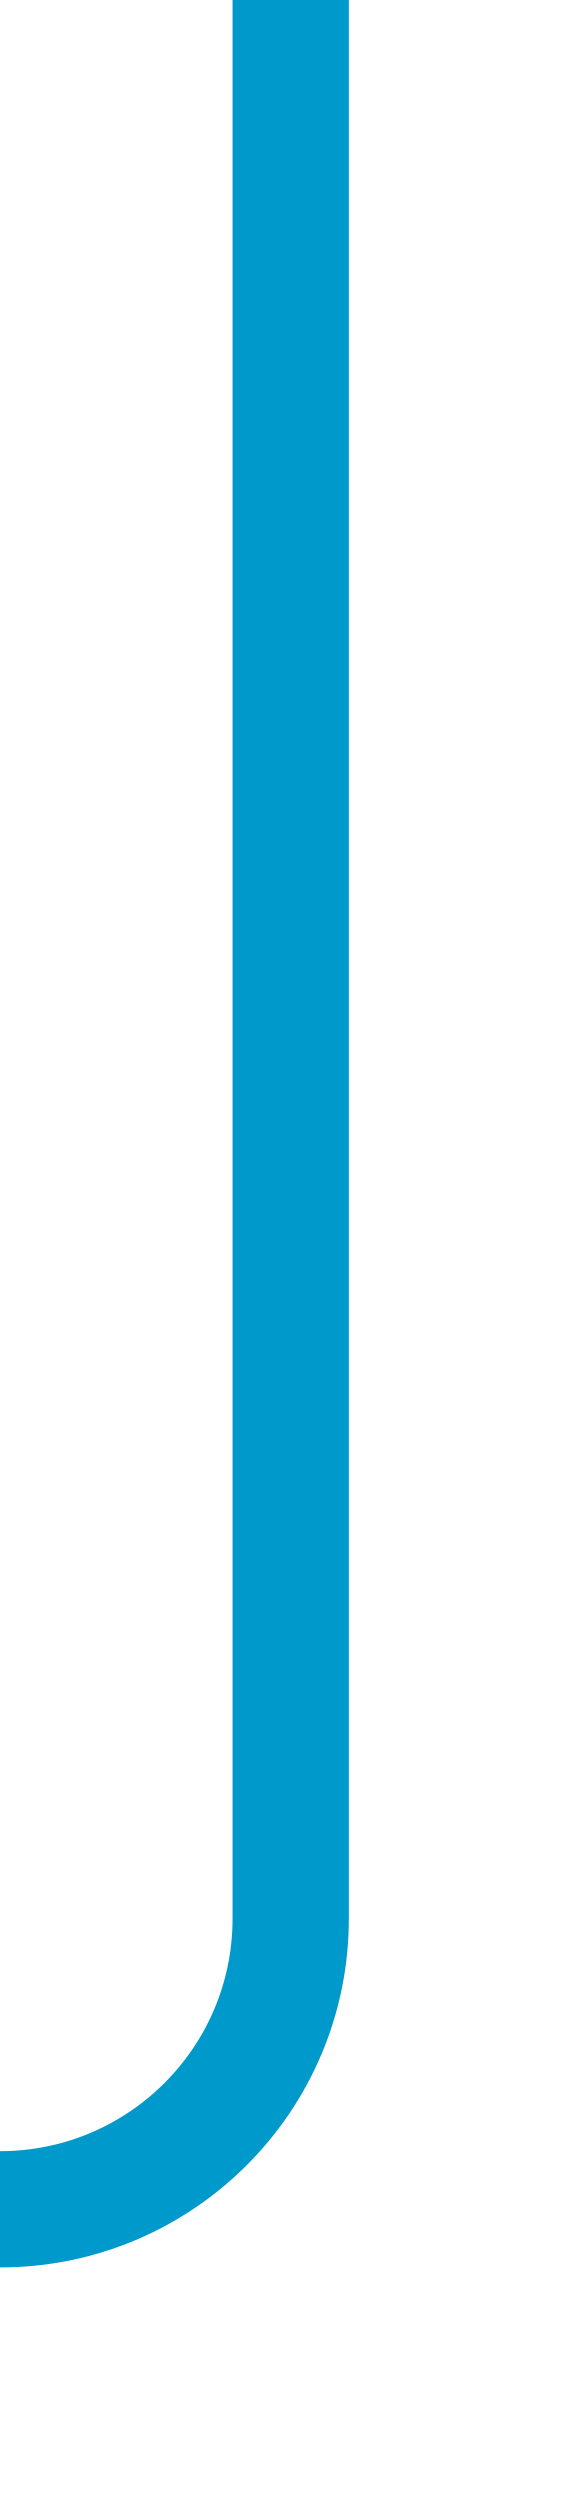
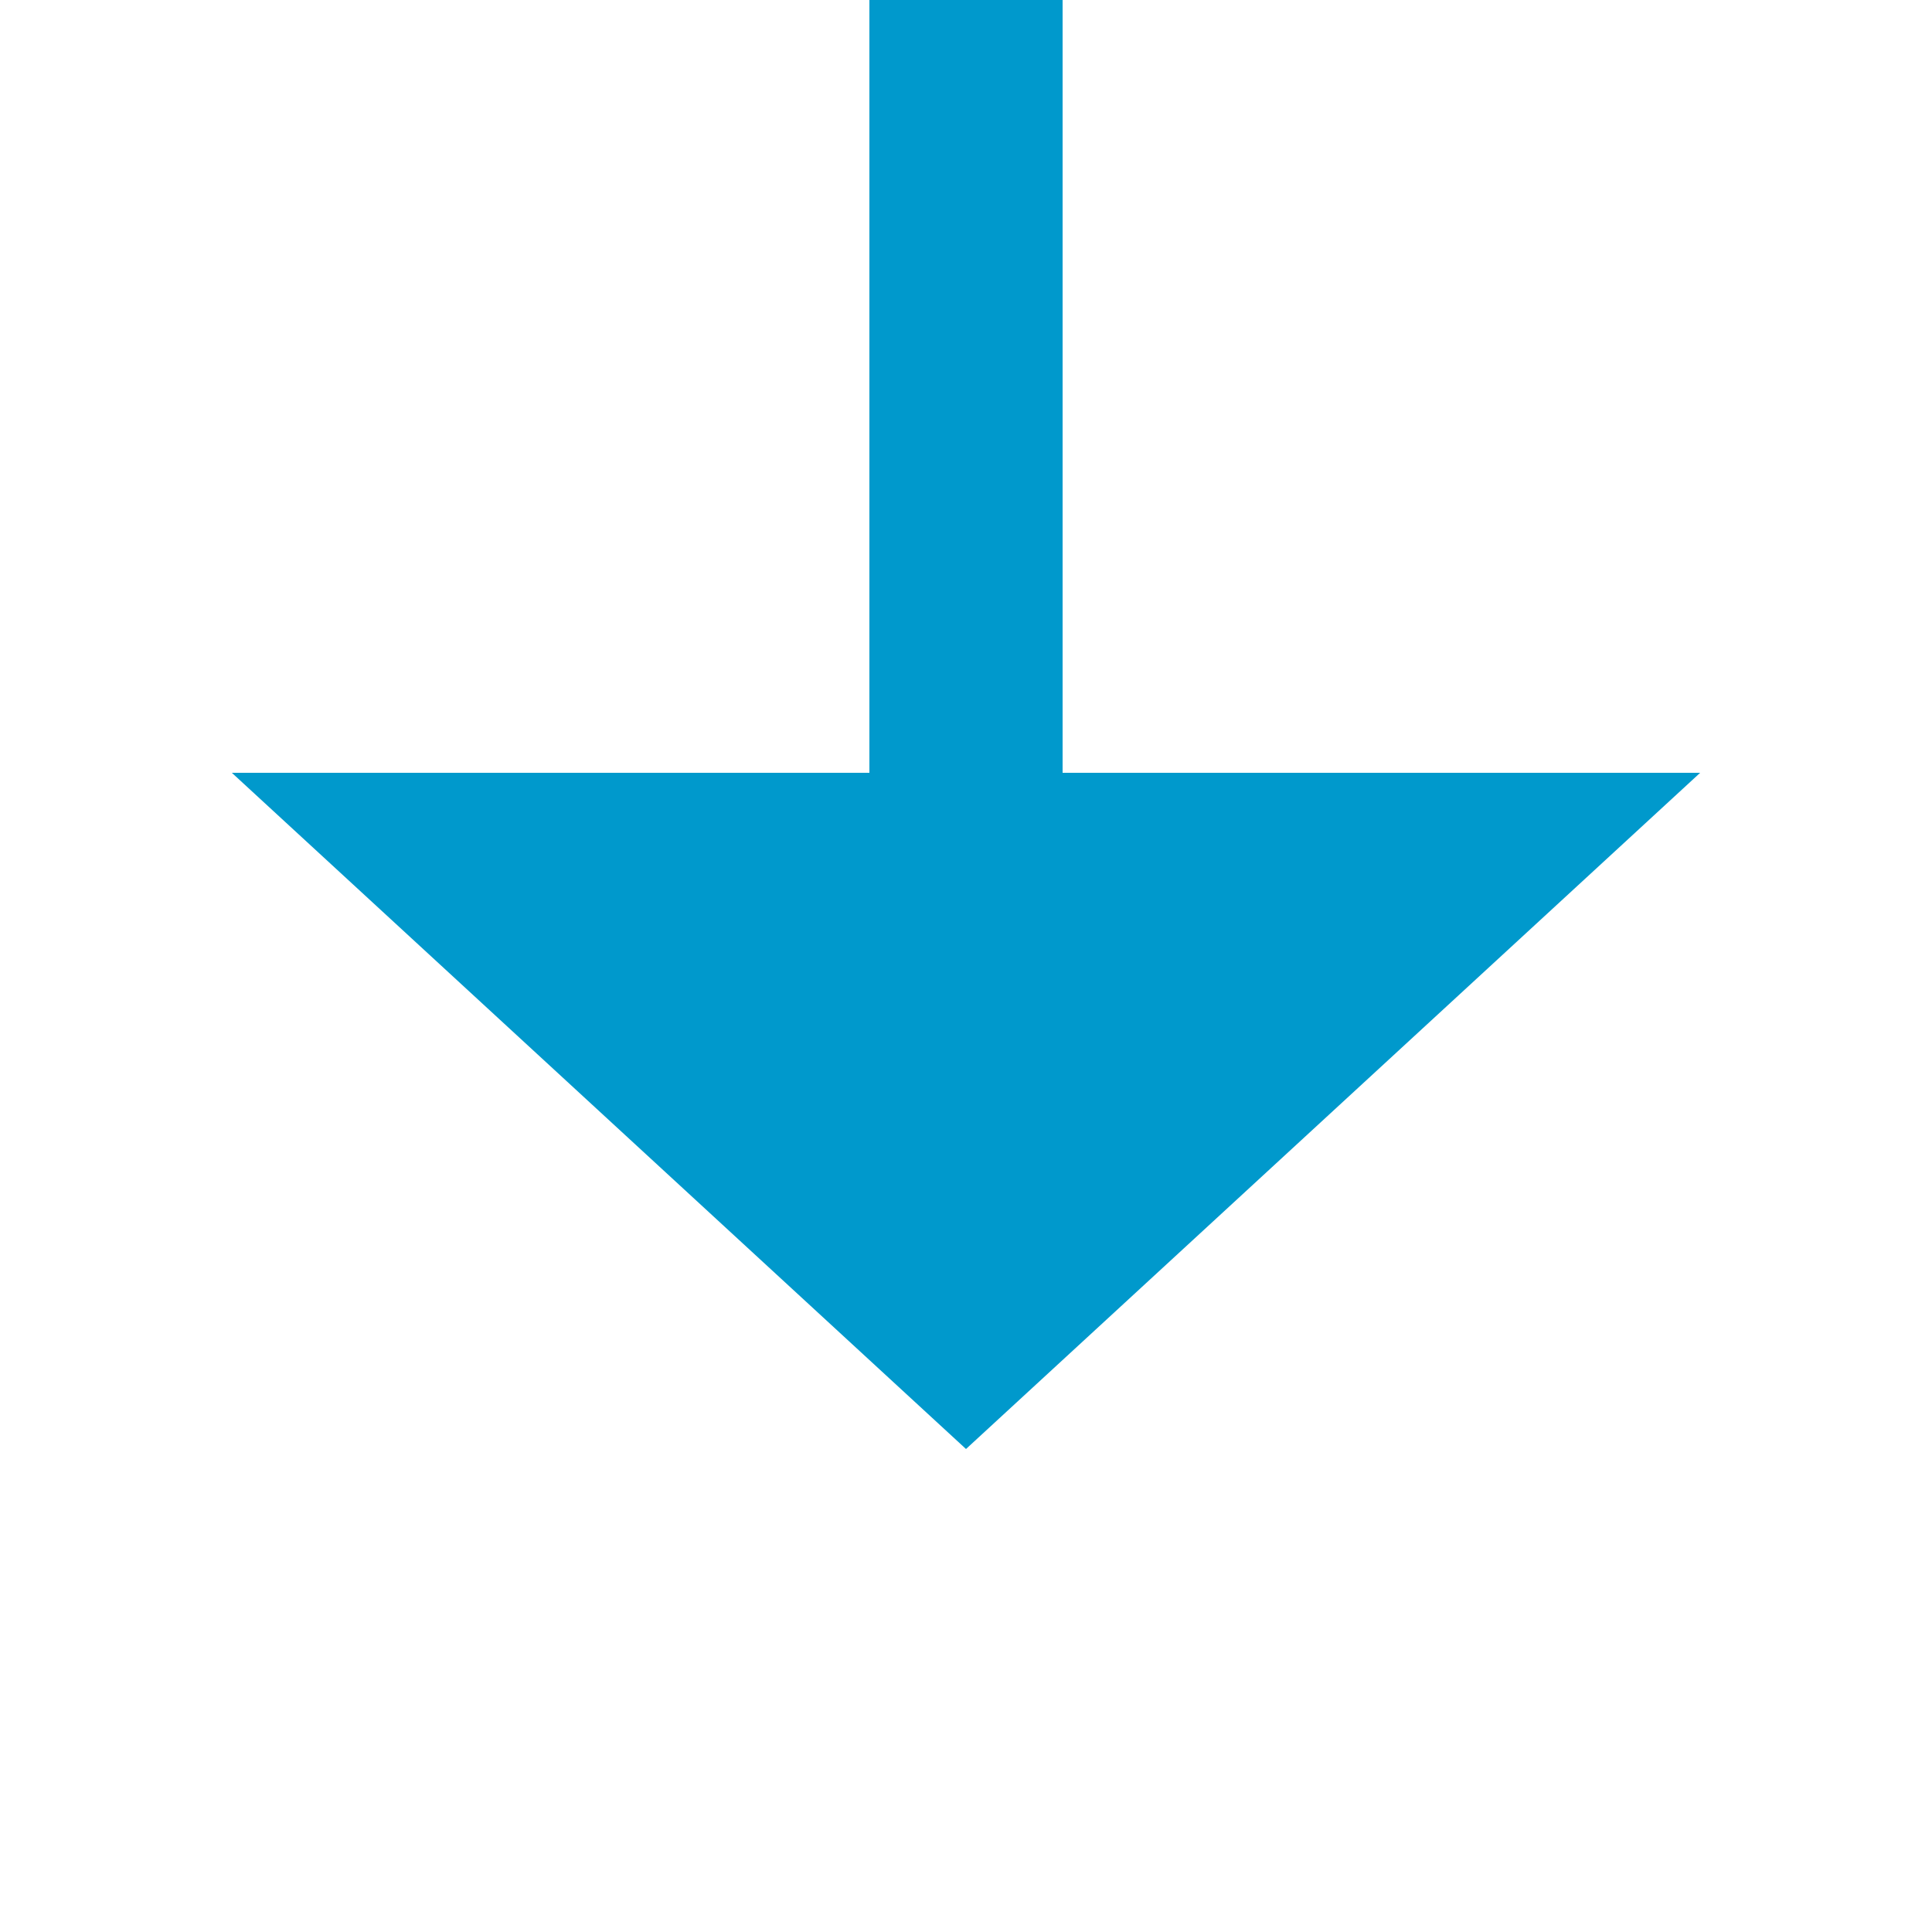
- <svg xmlns="http://www.w3.org/2000/svg" version="1.1" width="10px" height="43px" preserveAspectRatio="xMidYMin meet" viewBox="606 99  8 43">
-   <path d="M 166 176  L 166 142  A 5 5 0 0 1 171 137 L 605 137  A 5 5 0 0 0 610 132 L 610 99  " stroke-width="2" stroke="#0099cc" fill="none" />
+ <svg xmlns="http://www.w3.org/2000/svg" version="1.1" width="20px" height="20px" preserveAspectRatio="xMinYMid meet" viewBox="995 818  20 18">
+   <path d="M 983 749  L 1000 749  A 5 5 0 0 1 1005 754 L 1005 826  " stroke-width="2" stroke="#0099cc" fill="none" />
+   <path d="M 997.4 825  L 1005 832  L 1012.6 825  L 997.4 825  Z " fill-rule="nonzero" fill="#0099cc" stroke="none" />
</svg>
